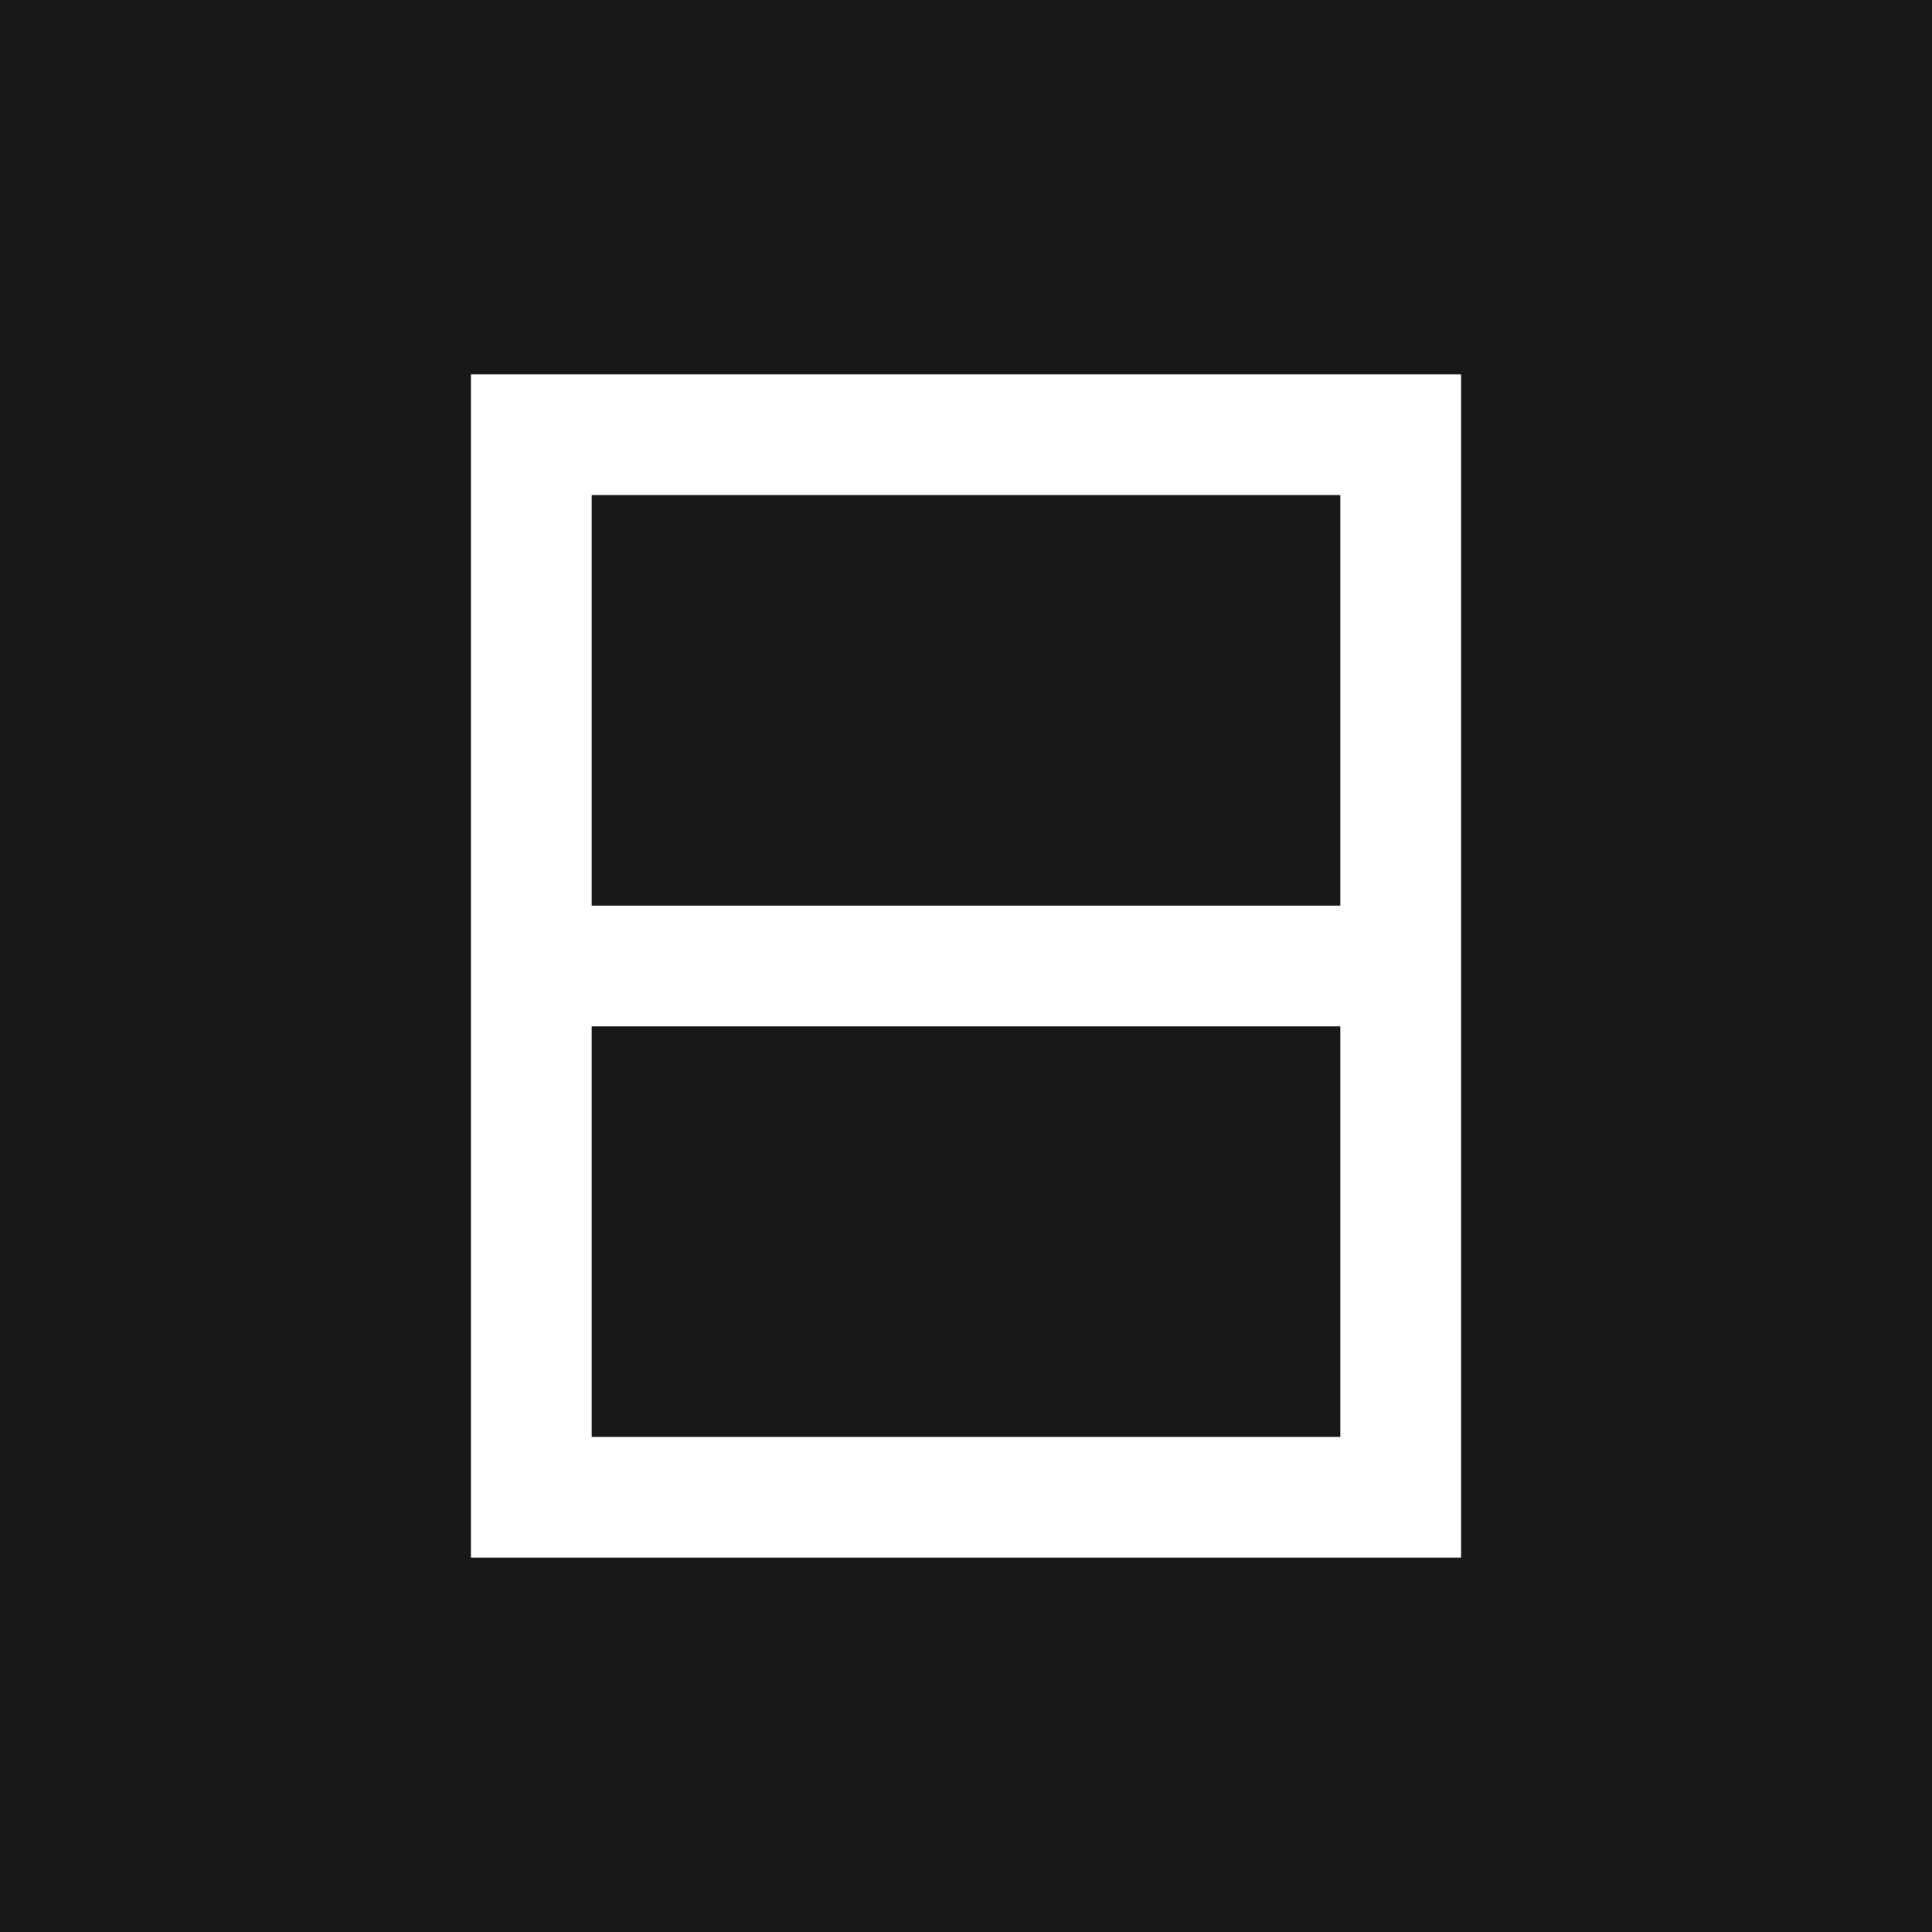
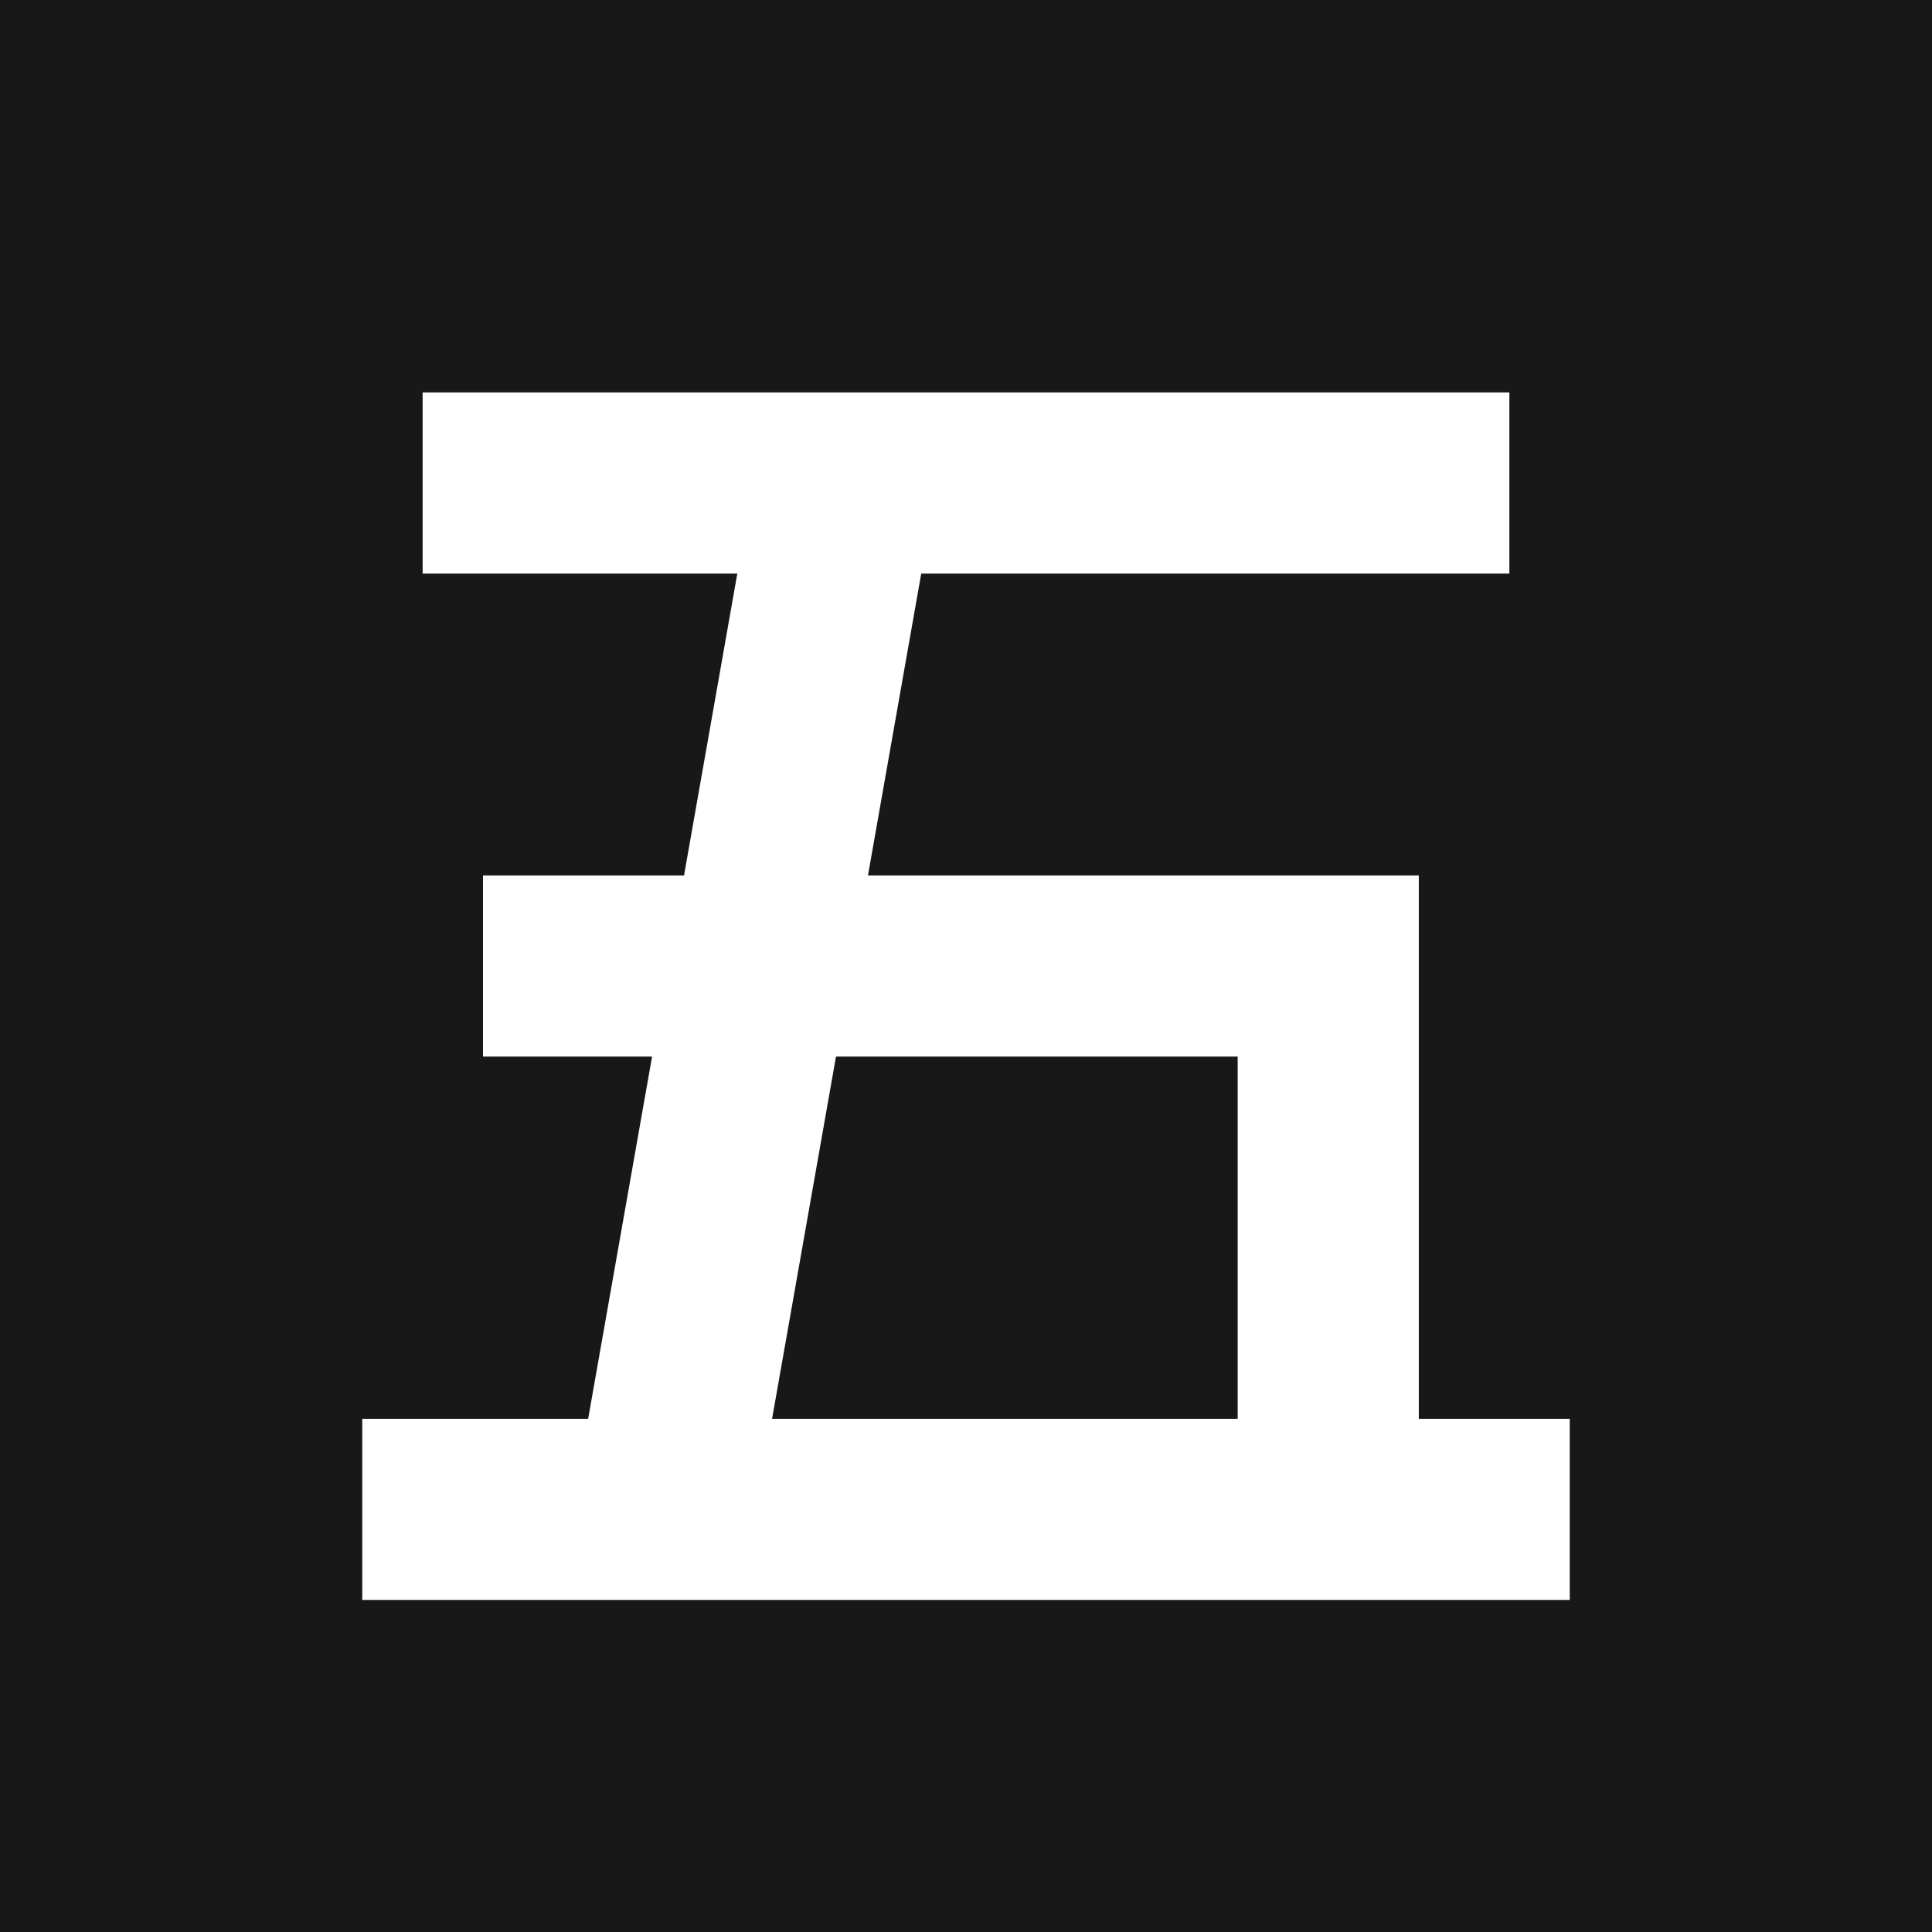
- <svg xmlns="http://www.w3.org/2000/svg" viewBox="0 0 40 40">
-   <rect width="40" height="40" fill="#171817" />
-   <path d="M11 9h18v22H11ZM11 20h18" fill="none" stroke="#fff" stroke-width="2.5" />
+ <svg xmlns="http://www.w3.org/2000/svg" viewBox="0 0 32 32">
+   <rect width="32" height="32" fill="#171817" />
+   <path d="M7 8H25M14 8L11 25M8 16H22V25M6 25H26" fill="none" stroke="#fff" stroke-width="3" stroke-linecap="butt" stroke-linejoin="miter" />
</svg>
